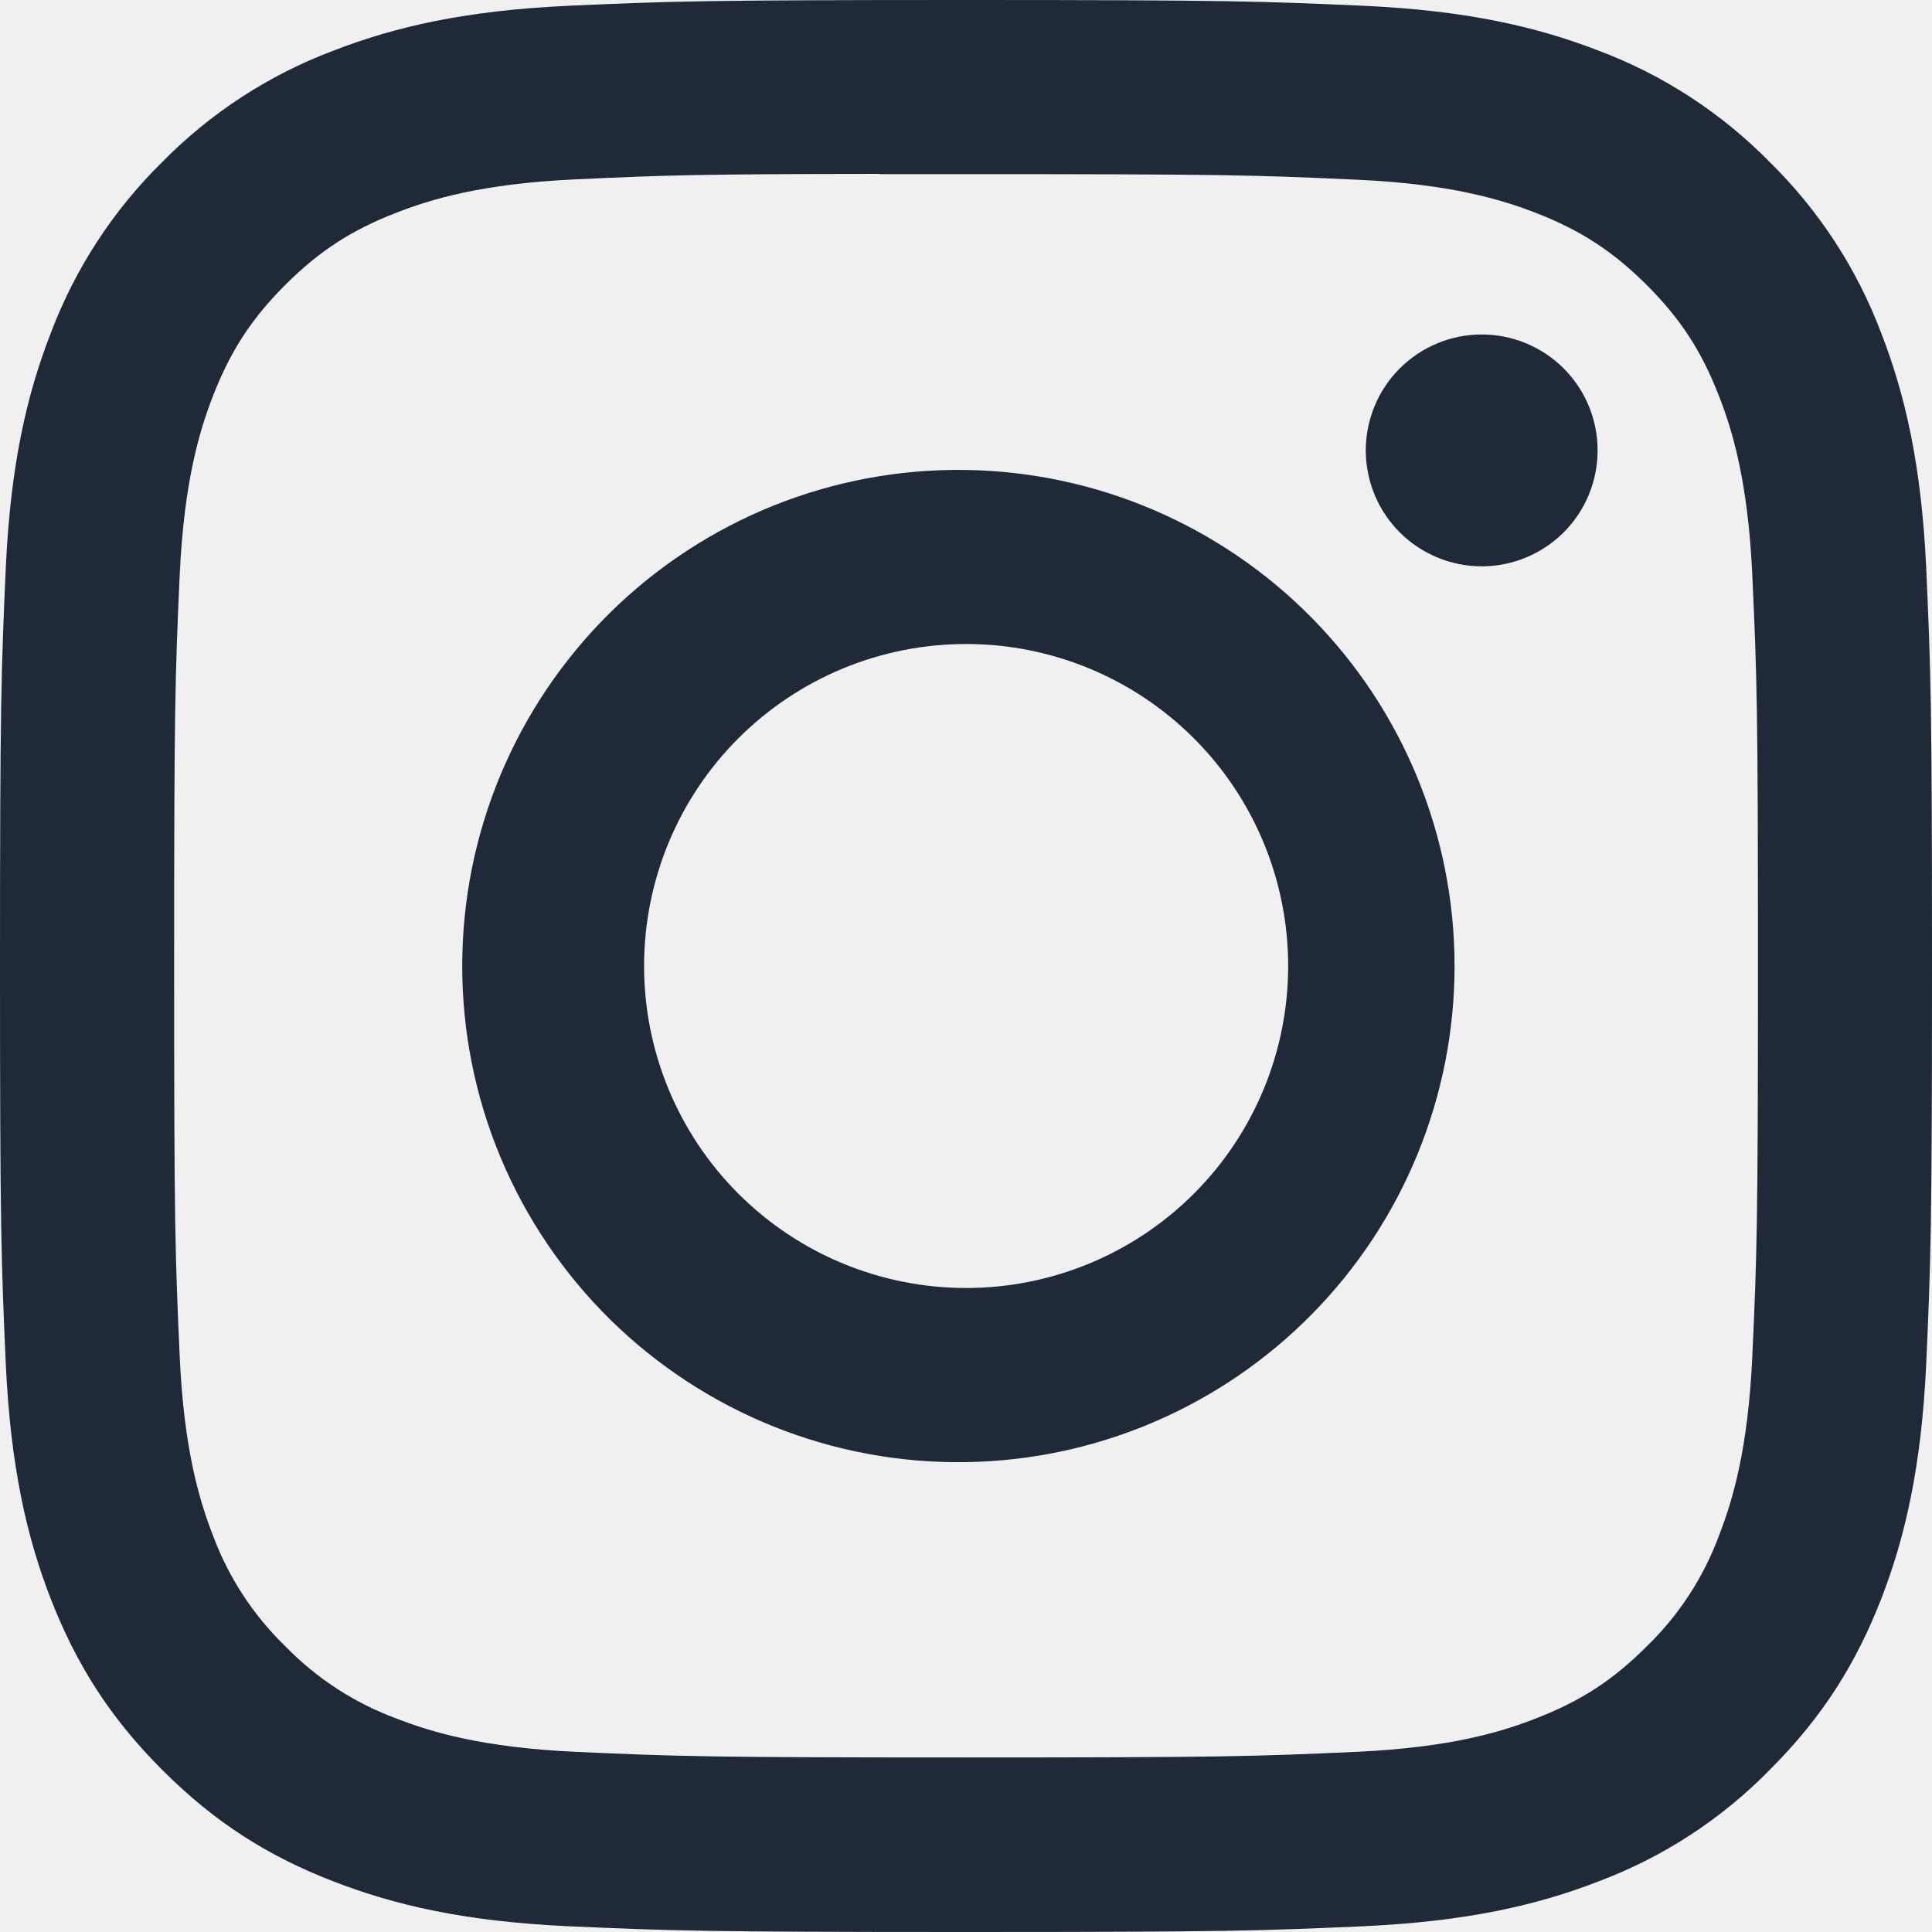
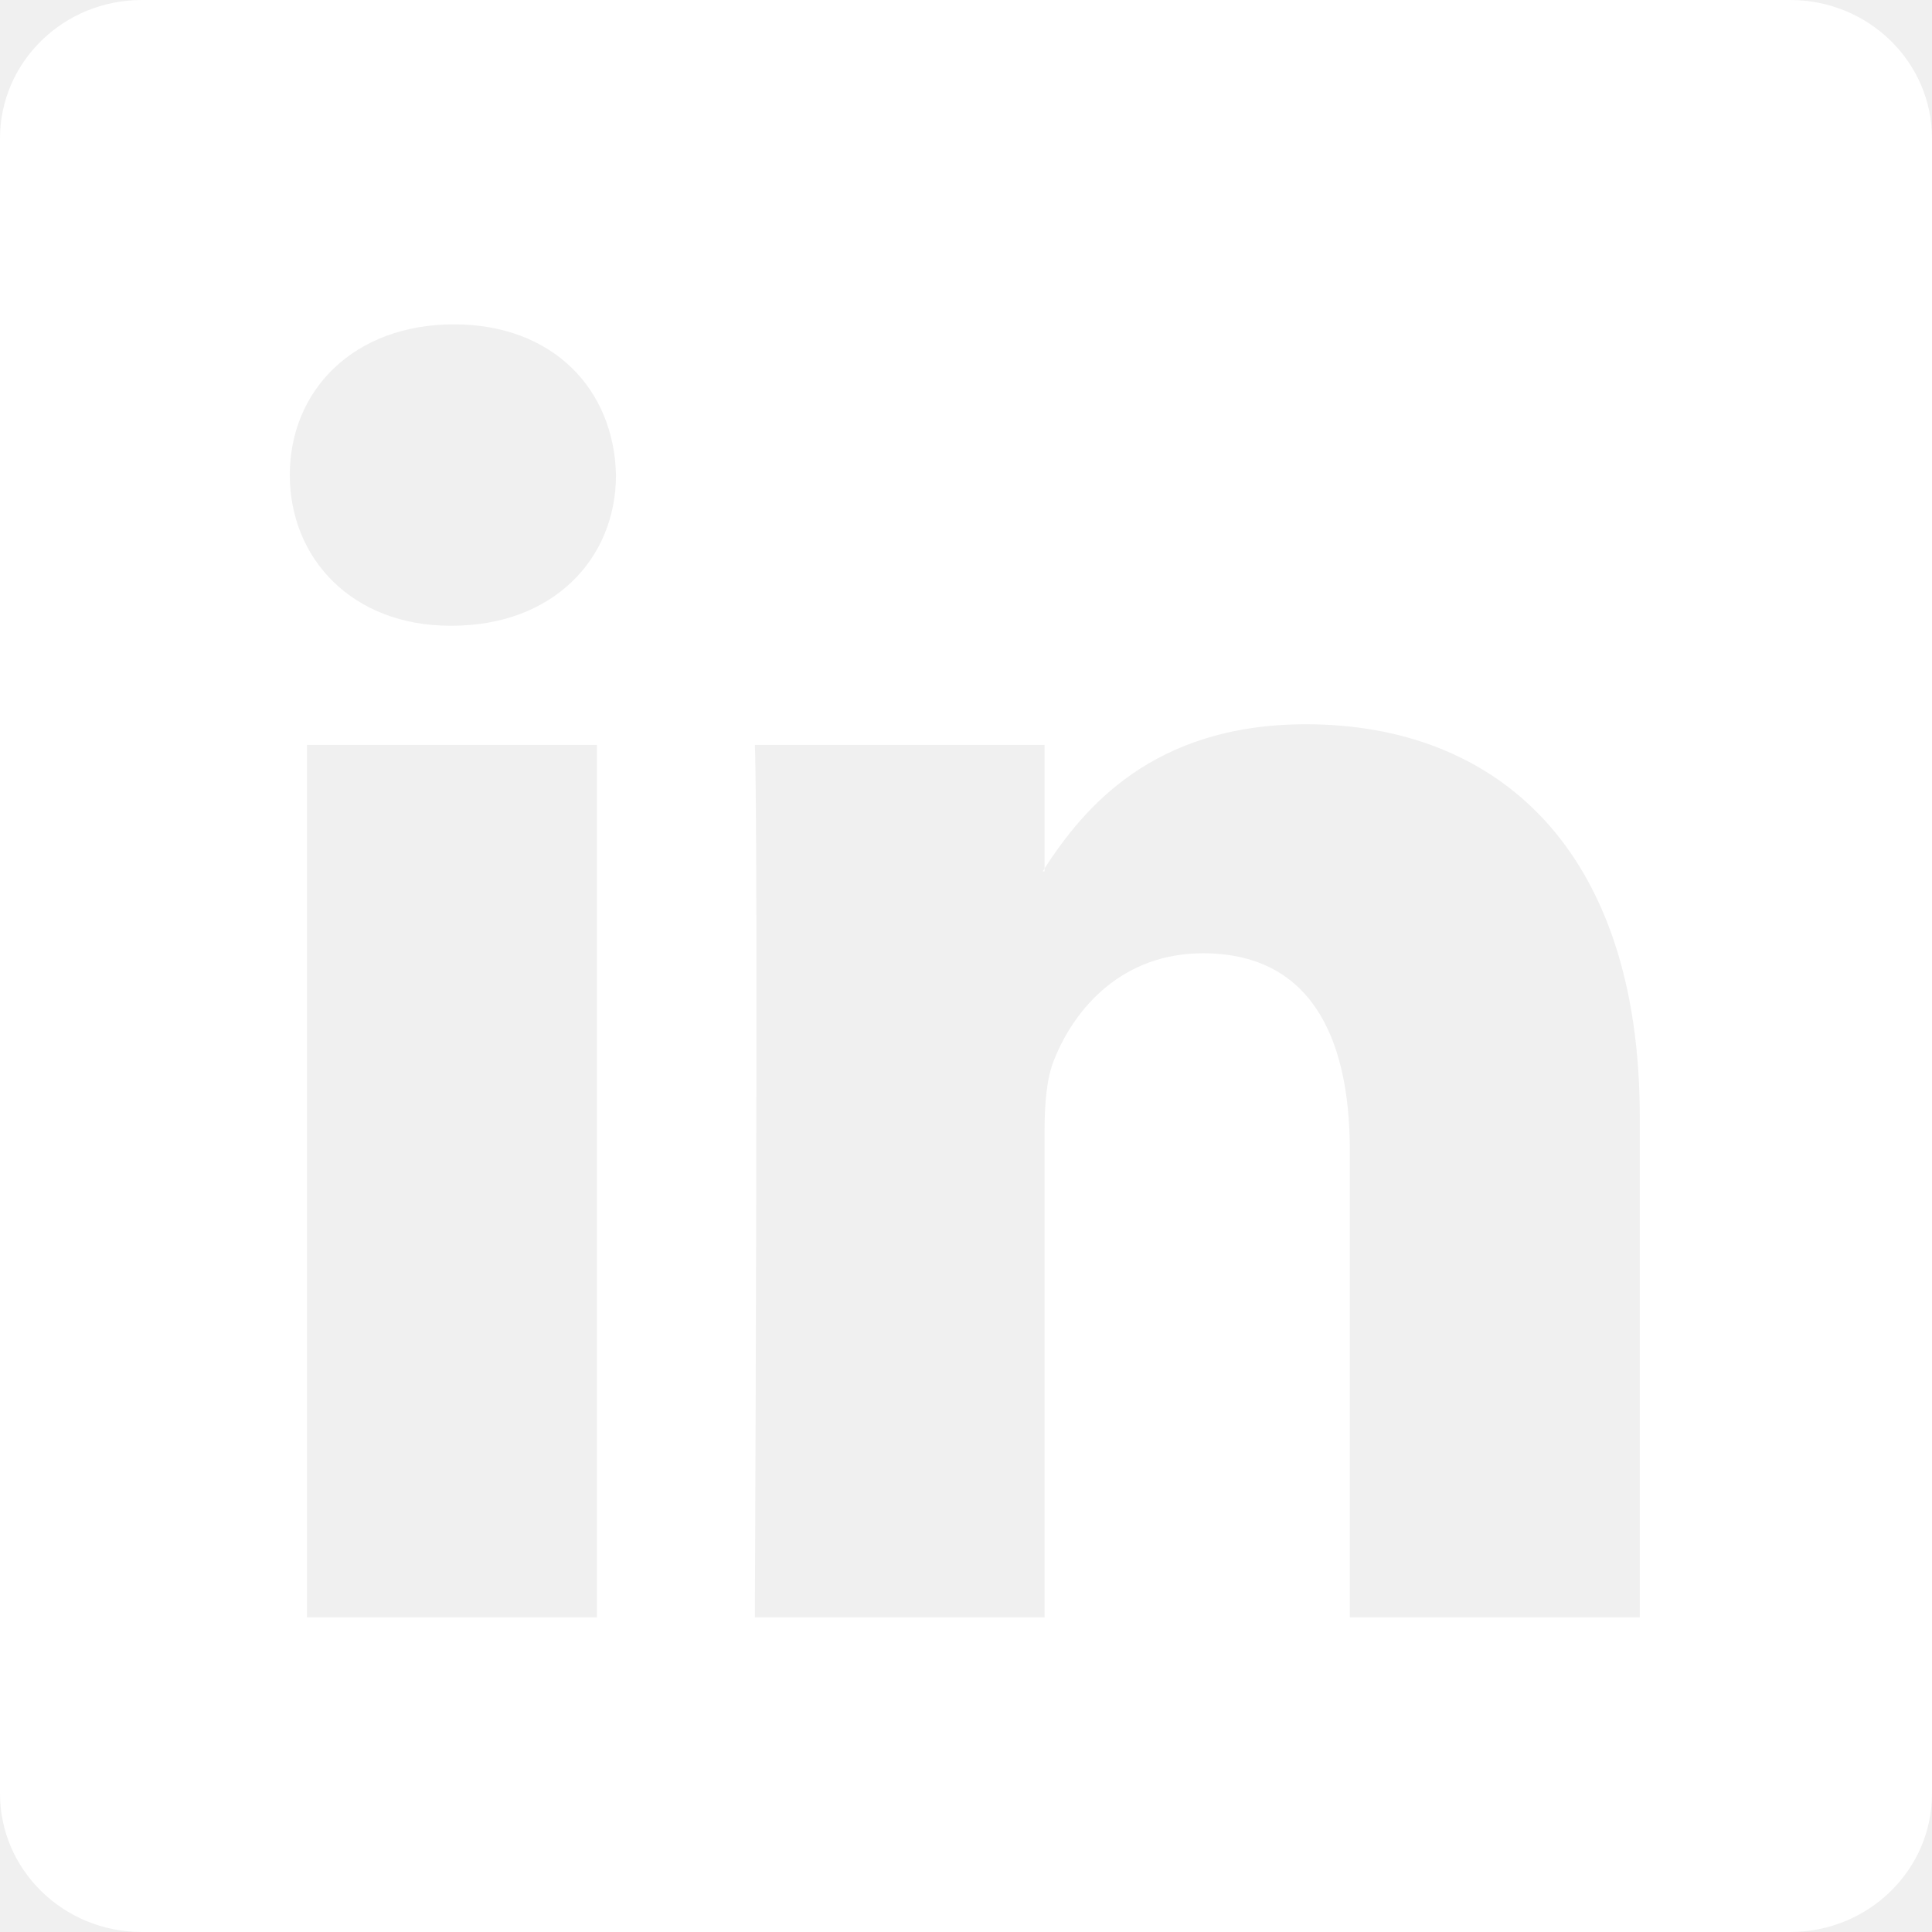
<svg xmlns="http://www.w3.org/2000/svg" width="24" height="24" viewBox="0 0 24 24" fill="none">
-   <g clip-path="url(#clip0_3_11)">
-     <path d="M12 0C8.743 0 8.334 0.015 7.054 0.072C5.775 0.132 4.904 0.333 4.14 0.63C3.339 0.931 2.614 1.404 2.014 2.014C1.404 2.614 0.932 3.339 0.63 4.14C0.333 4.902 0.131 5.775 0.072 7.05C0.015 8.332 0 8.741 0 12.002C0 15.259 0.015 15.668 0.072 16.947C0.132 18.225 0.333 19.096 0.63 19.86C0.938 20.649 1.347 21.318 2.014 21.985C2.68 22.653 3.349 23.064 4.138 23.37C4.904 23.667 5.774 23.869 7.051 23.928C8.332 23.985 8.741 24 12 24C15.259 24 15.666 23.985 16.947 23.928C18.224 23.868 19.098 23.667 19.861 23.37C20.662 23.069 21.387 22.596 21.985 21.985C22.653 21.318 23.062 20.649 23.37 19.86C23.666 19.096 23.868 18.225 23.928 16.947C23.985 15.668 24 15.259 24 12C24 8.741 23.985 8.332 23.928 7.051C23.868 5.775 23.666 4.902 23.37 4.14C23.068 3.339 22.596 2.614 21.985 2.014C21.386 1.404 20.661 0.931 19.86 0.63C19.095 0.333 18.222 0.131 16.945 0.072C15.665 0.015 15.258 0 11.997 0H12.002H12ZM10.925 2.163H12.002C15.206 2.163 15.585 2.174 16.849 2.232C18.02 2.284 18.655 2.481 19.078 2.644C19.638 2.862 20.038 3.123 20.459 3.543C20.878 3.963 21.138 4.362 21.355 4.923C21.52 5.345 21.715 5.981 21.768 7.151C21.826 8.415 21.838 8.794 21.838 11.997C21.838 15.2 21.826 15.581 21.768 16.845C21.715 18.015 21.519 18.649 21.355 19.073C21.163 19.593 20.856 20.065 20.457 20.451C20.037 20.871 19.638 21.131 19.077 21.348C18.657 21.513 18.021 21.708 16.849 21.762C15.585 21.819 15.206 21.832 12.002 21.832C8.797 21.832 8.416 21.819 7.152 21.762C5.982 21.708 5.348 21.513 4.925 21.348C4.403 21.156 3.932 20.849 3.545 20.451C3.145 20.064 2.838 19.593 2.644 19.071C2.481 18.649 2.284 18.014 2.232 16.843C2.175 15.579 2.163 15.2 2.163 11.994C2.163 8.79 2.175 8.412 2.232 7.147C2.286 5.978 2.481 5.341 2.646 4.918C2.864 4.359 3.124 3.958 3.545 3.538C3.965 3.119 4.364 2.859 4.925 2.642C5.348 2.477 5.982 2.281 7.152 2.228C8.259 2.176 8.688 2.162 10.925 2.16V2.163ZM18.407 4.155C18.217 4.155 18.03 4.192 17.855 4.265C17.681 4.337 17.522 4.443 17.388 4.577C17.255 4.71 17.148 4.869 17.076 5.044C17.004 5.219 16.966 5.406 16.966 5.595C16.966 5.784 17.004 5.971 17.076 6.146C17.148 6.321 17.255 6.48 17.388 6.613C17.522 6.747 17.681 6.853 17.855 6.925C18.03 6.998 18.217 7.035 18.407 7.035C18.788 7.035 19.155 6.883 19.425 6.613C19.695 6.343 19.846 5.977 19.846 5.595C19.846 5.213 19.695 4.847 19.425 4.577C19.155 4.307 18.788 4.155 18.407 4.155ZM12.002 5.838C11.184 5.825 10.372 5.975 9.613 6.279C8.855 6.583 8.164 7.035 7.581 7.609C6.999 8.182 6.536 8.866 6.22 9.62C5.904 10.374 5.742 11.183 5.742 12.001C5.742 12.818 5.904 13.628 6.22 14.382C6.536 15.136 6.999 15.819 7.581 16.393C8.164 16.966 8.855 17.418 9.613 17.722C10.372 18.026 11.184 18.176 12.002 18.163C13.619 18.138 15.162 17.478 16.297 16.325C17.433 15.172 18.069 13.619 18.069 12.001C18.069 10.383 17.433 8.83 16.297 7.677C15.162 6.524 13.619 5.863 12.002 5.838ZM12.002 8C13.062 8 14.08 8.421 14.83 9.171C15.581 9.921 16.002 10.939 16.002 12C16.002 13.061 15.581 14.079 14.83 14.829C14.08 15.579 13.062 16 12.002 16C10.941 16 9.923 15.579 9.173 14.829C8.422 14.079 8.001 13.061 8.001 12C8.001 10.939 8.422 9.921 9.173 9.171C9.923 8.421 10.941 8 12.002 8Z" fill="#1F2937" />
+   <g clip-path="url(#clip0_3_13)">
+     <path d="M0 1.719C0 0.769 0.789 0 1.762 0H22.238C23.211 0 24 0.769 24 1.719V22.281C24 23.23 23.211 24 22.238 24H1.762C0.789 24 0 23.23 0 22.281V1.719ZM7.415 20.091V9.254H3.813V20.091H7.415ZM5.614 7.773C6.87 7.773 7.652 6.942 7.652 5.901C7.629 4.838 6.872 4.029 5.638 4.029C4.405 4.029 3.6 4.839 3.6 5.901C3.6 6.942 4.381 7.773 5.59 7.773H5.614ZM12.976 20.091V14.039C12.976 13.714 13.001 13.39 13.097 13.159C13.356 12.513 13.948 11.842 14.944 11.842C16.248 11.842 16.768 12.835 16.768 14.293V20.091H20.37V13.875C20.37 10.545 18.594 8.997 16.224 8.997C14.313 8.997 13.457 10.047 12.976 10.787V10.824H12.953C12.96 10.812 12.969 10.799 12.976 10.787V9.254H9.377C9.421 10.271 9.377 20.091 9.377 20.091H12.976Z" fill="white" />
  </g>
  <defs>
-     <clipPath id="clip0_3_11">
+     <clipPath id="clip0_3_13">
      <rect width="24" height="24" fill="white" />
    </clipPath>
  </defs>
</svg>
